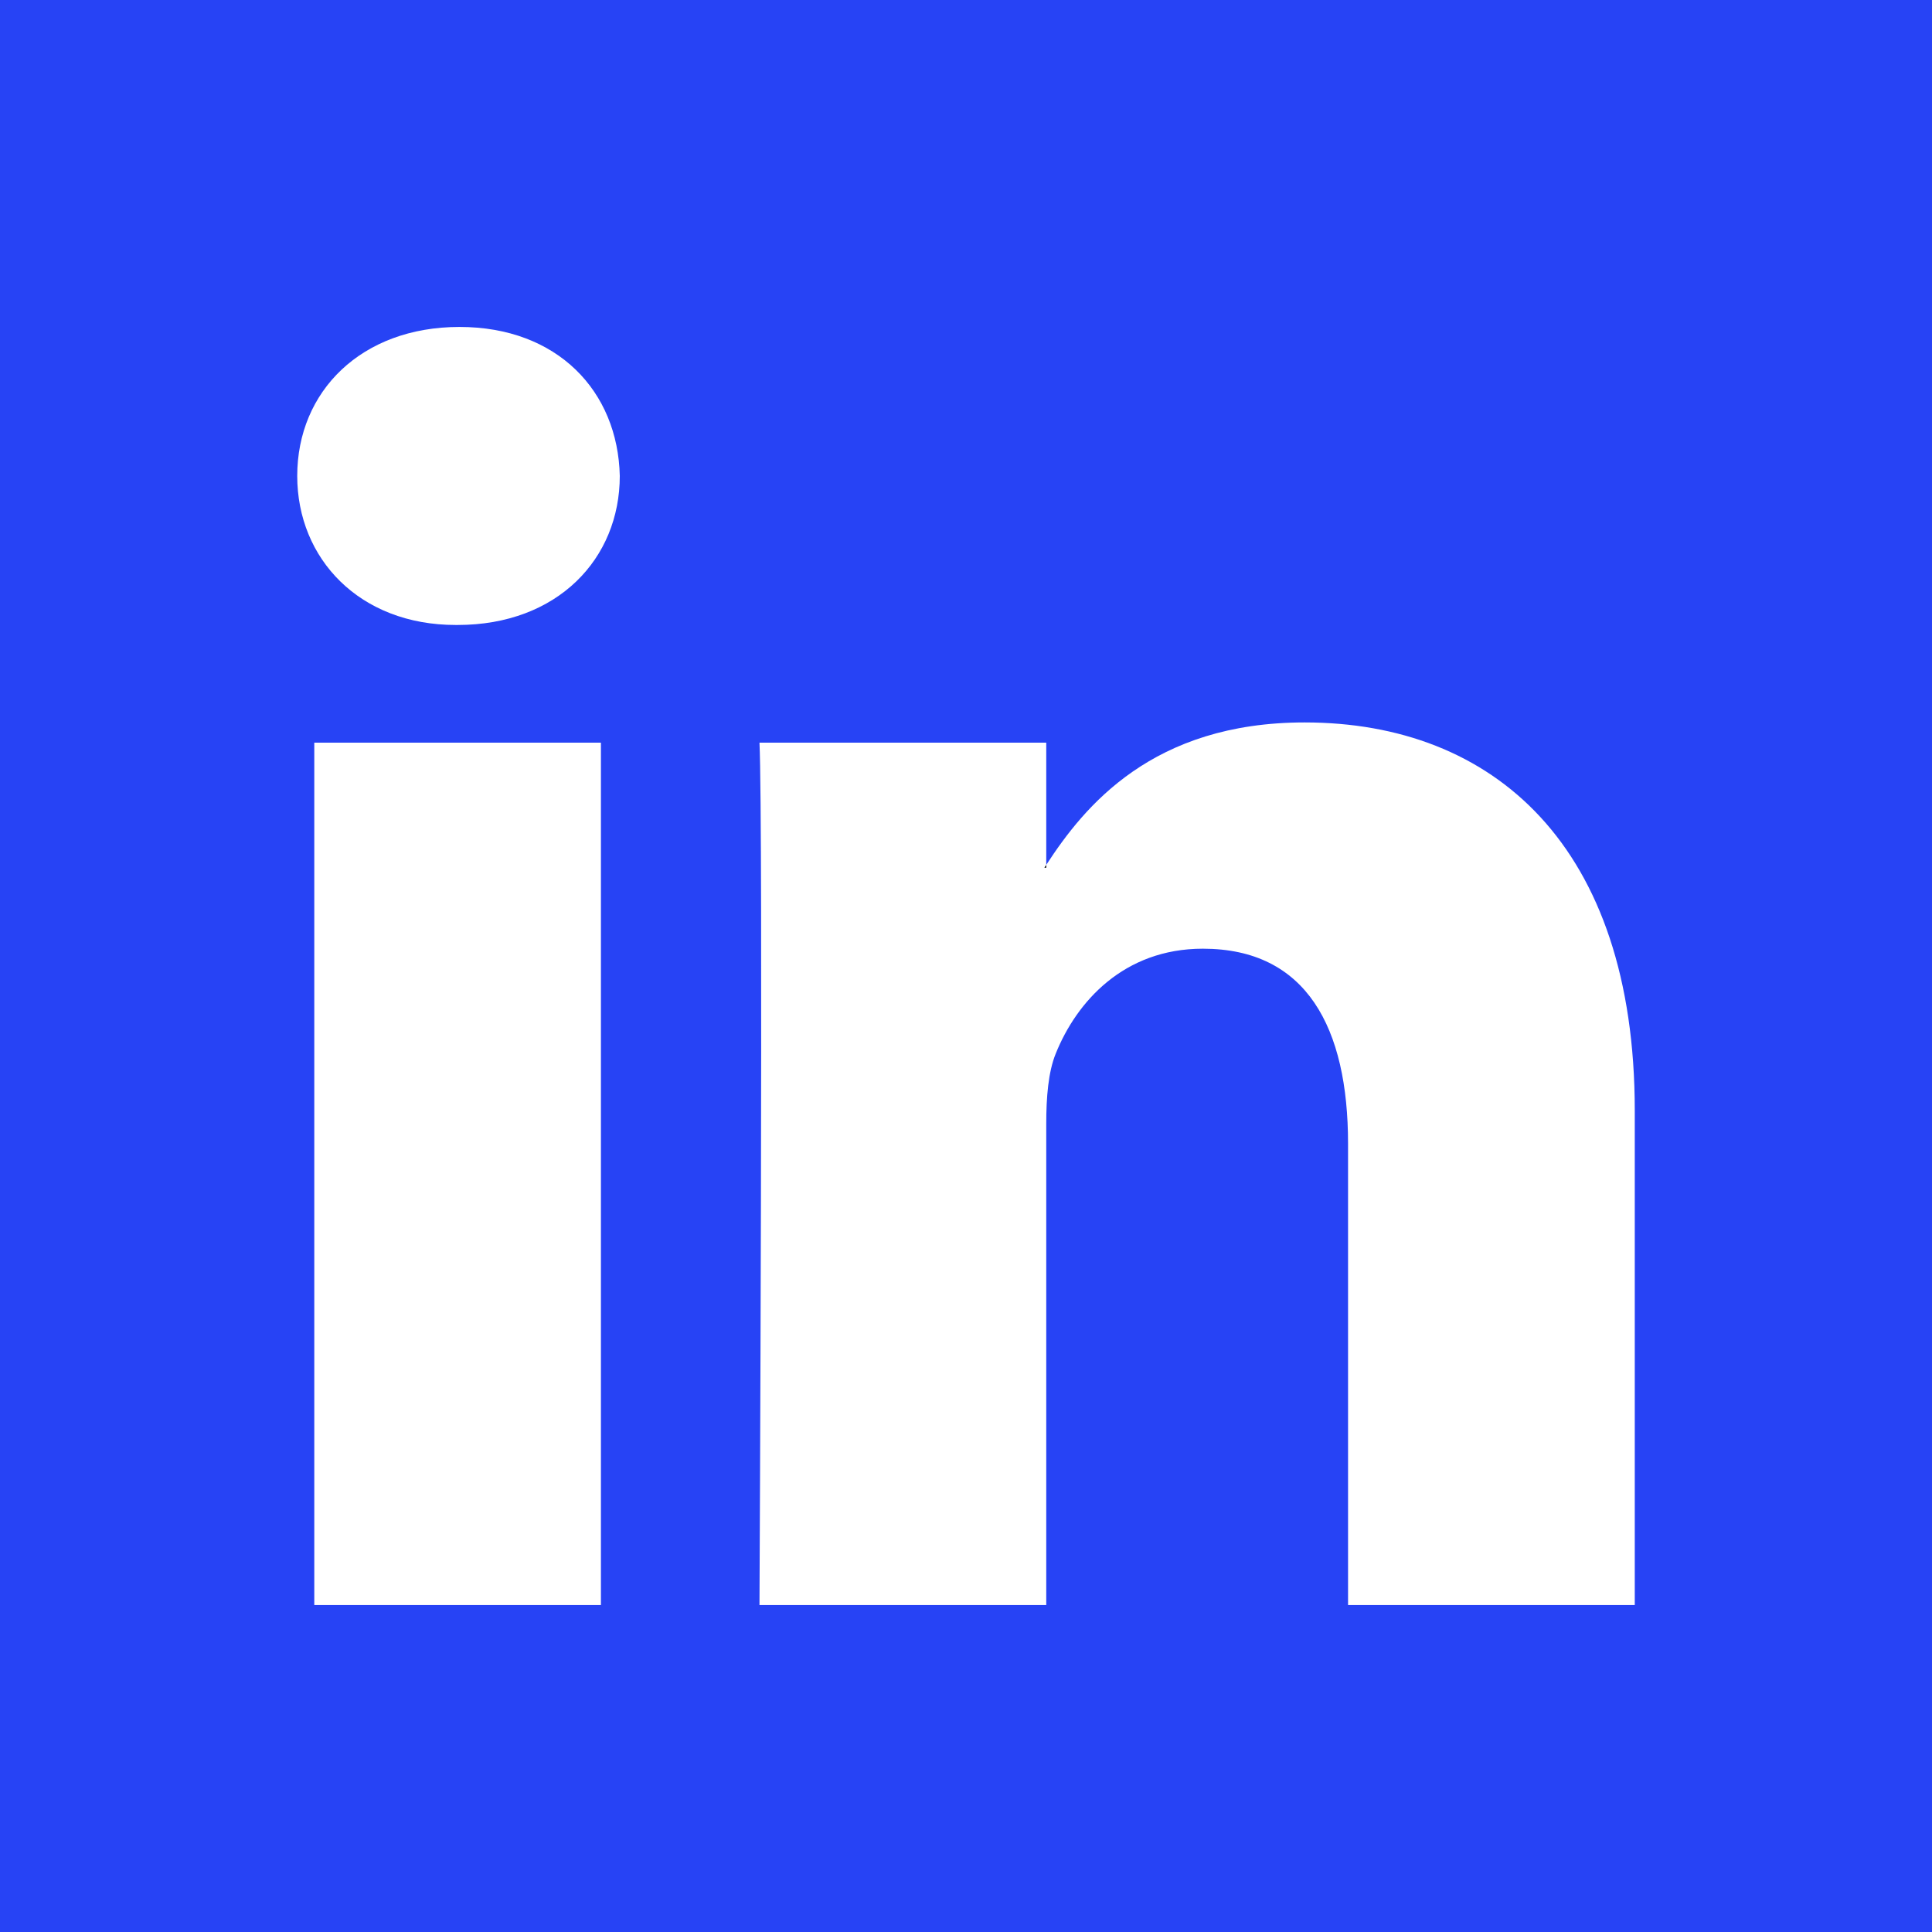
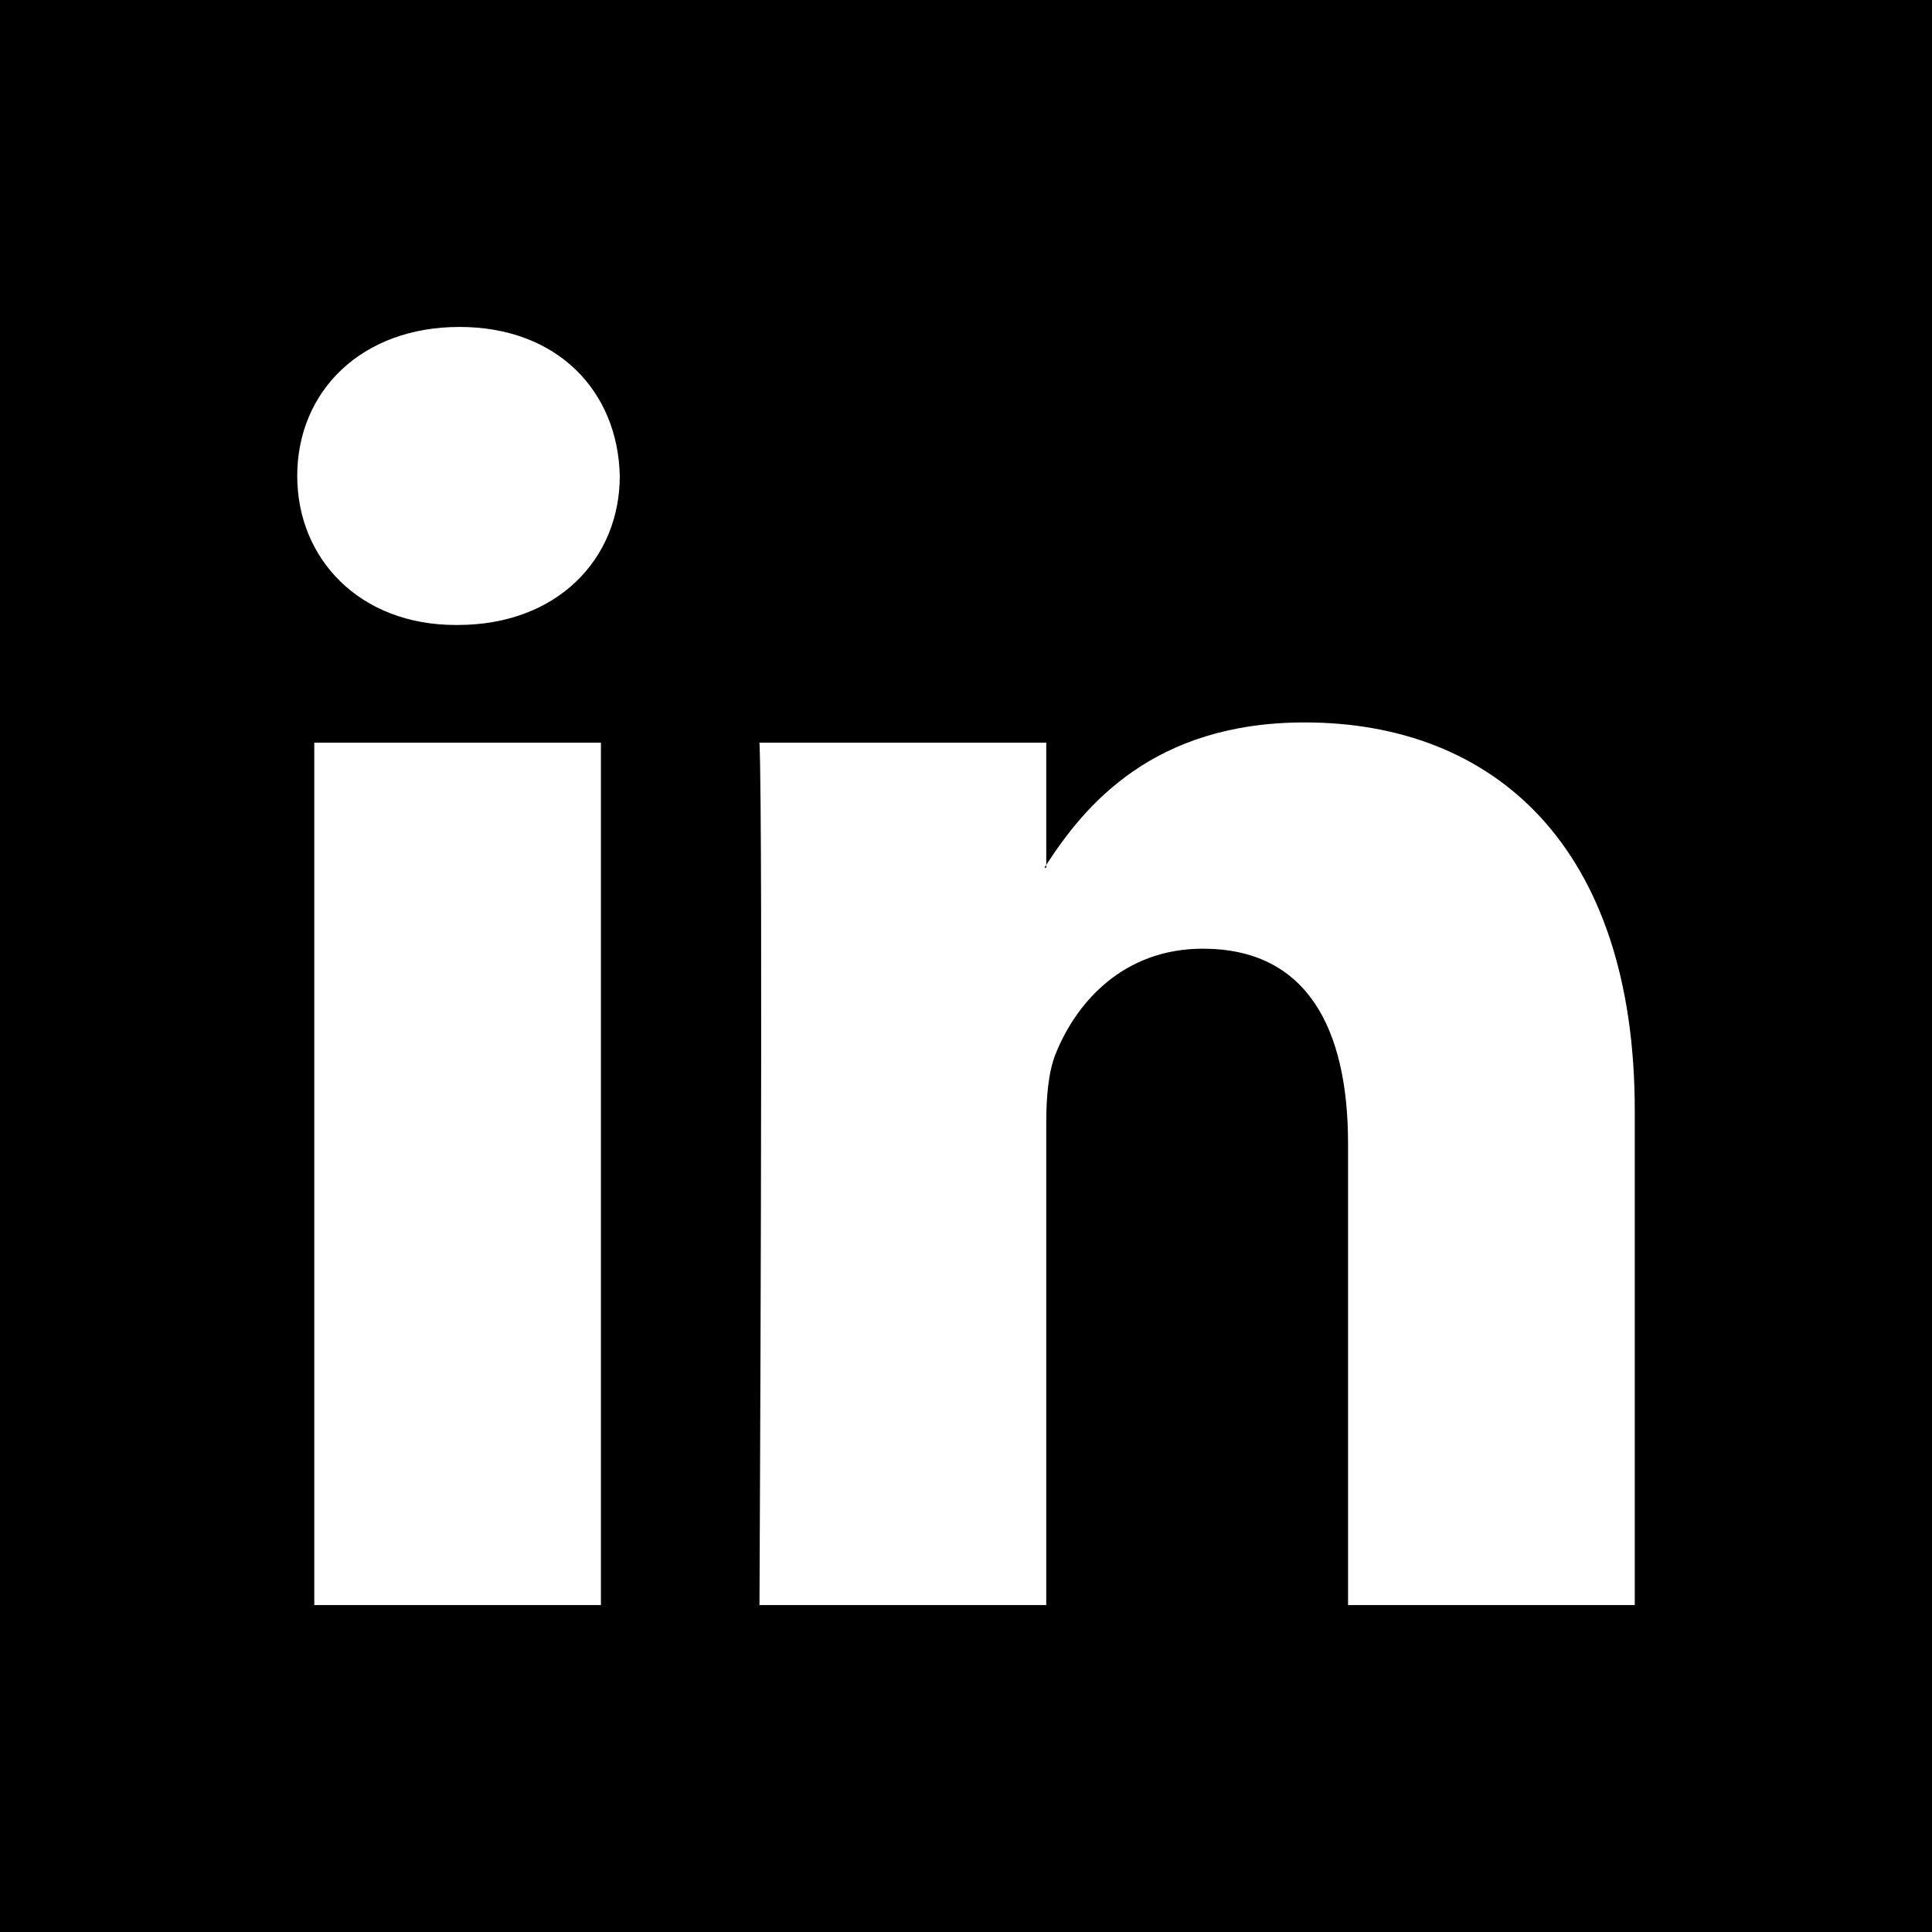
<svg xmlns="http://www.w3.org/2000/svg" version="1.1" id="Layer_1" x="0px" y="0px" viewBox="0 0 455 455" style="enable-background:new 0 0 455 455;" xml:space="preserve">
  <g>
    <path style="fill-rule:evenodd;clip-rule:evenodd;" d="M246.4,204.35v-0.665c-0.136,0.223-0.324,0.446-0.442,0.665H246.4z" />
-     <path fill="#2743F5" style="fill-rule:evenodd;clip-rule:evenodd;" d="M0,0v455h455V0H0z M141.522,378.002H74.016V174.906h67.506V378.002z    M107.769,147.186h-0.446C84.678,147.186,70,131.585,70,112.085c0-19.928,15.107-35.087,38.211-35.087   c23.109,0,37.31,15.159,37.752,35.087C145.963,131.585,131.32,147.186,107.769,147.186z M385,378.002h-67.524V269.345   c0-27.291-9.756-45.92-34.195-45.92c-18.664,0-29.755,12.543-34.641,24.693c-1.776,4.34-2.24,10.373-2.24,16.459v113.426h-67.537   c0,0,0.905-184.043,0-203.096H246.4v28.779c8.973-13.807,24.986-33.547,60.856-33.547c44.437,0,77.744,29.02,77.744,91.398V378.002   z" />
+     <path fill="black" style="fill-rule:evenodd;clip-rule:evenodd;" d="M0,0v455h455V0H0z M141.522,378.002H74.016V174.906h67.506V378.002z    M107.769,147.186h-0.446C84.678,147.186,70,131.585,70,112.085c0-19.928,15.107-35.087,38.211-35.087   c23.109,0,37.31,15.159,37.752,35.087C145.963,131.585,131.32,147.186,107.769,147.186z M385,378.002h-67.524V269.345   c0-27.291-9.756-45.92-34.195-45.92c-18.664,0-29.755,12.543-34.641,24.693c-1.776,4.34-2.24,10.373-2.24,16.459v113.426h-67.537   c0,0,0.905-184.043,0-203.096H246.4v28.779c8.973-13.807,24.986-33.547,60.856-33.547c44.437,0,77.744,29.02,77.744,91.398V378.002   z" />
  </g>
  <g>
</g>
  <g>
</g>
  <g>
</g>
  <g>
</g>
  <g>
</g>
  <g>
</g>
  <g>
</g>
  <g>
</g>
  <g>
</g>
  <g>
</g>
  <g>
</g>
  <g>
</g>
  <g>
</g>
  <g>
</g>
  <g>
</g>
</svg>
